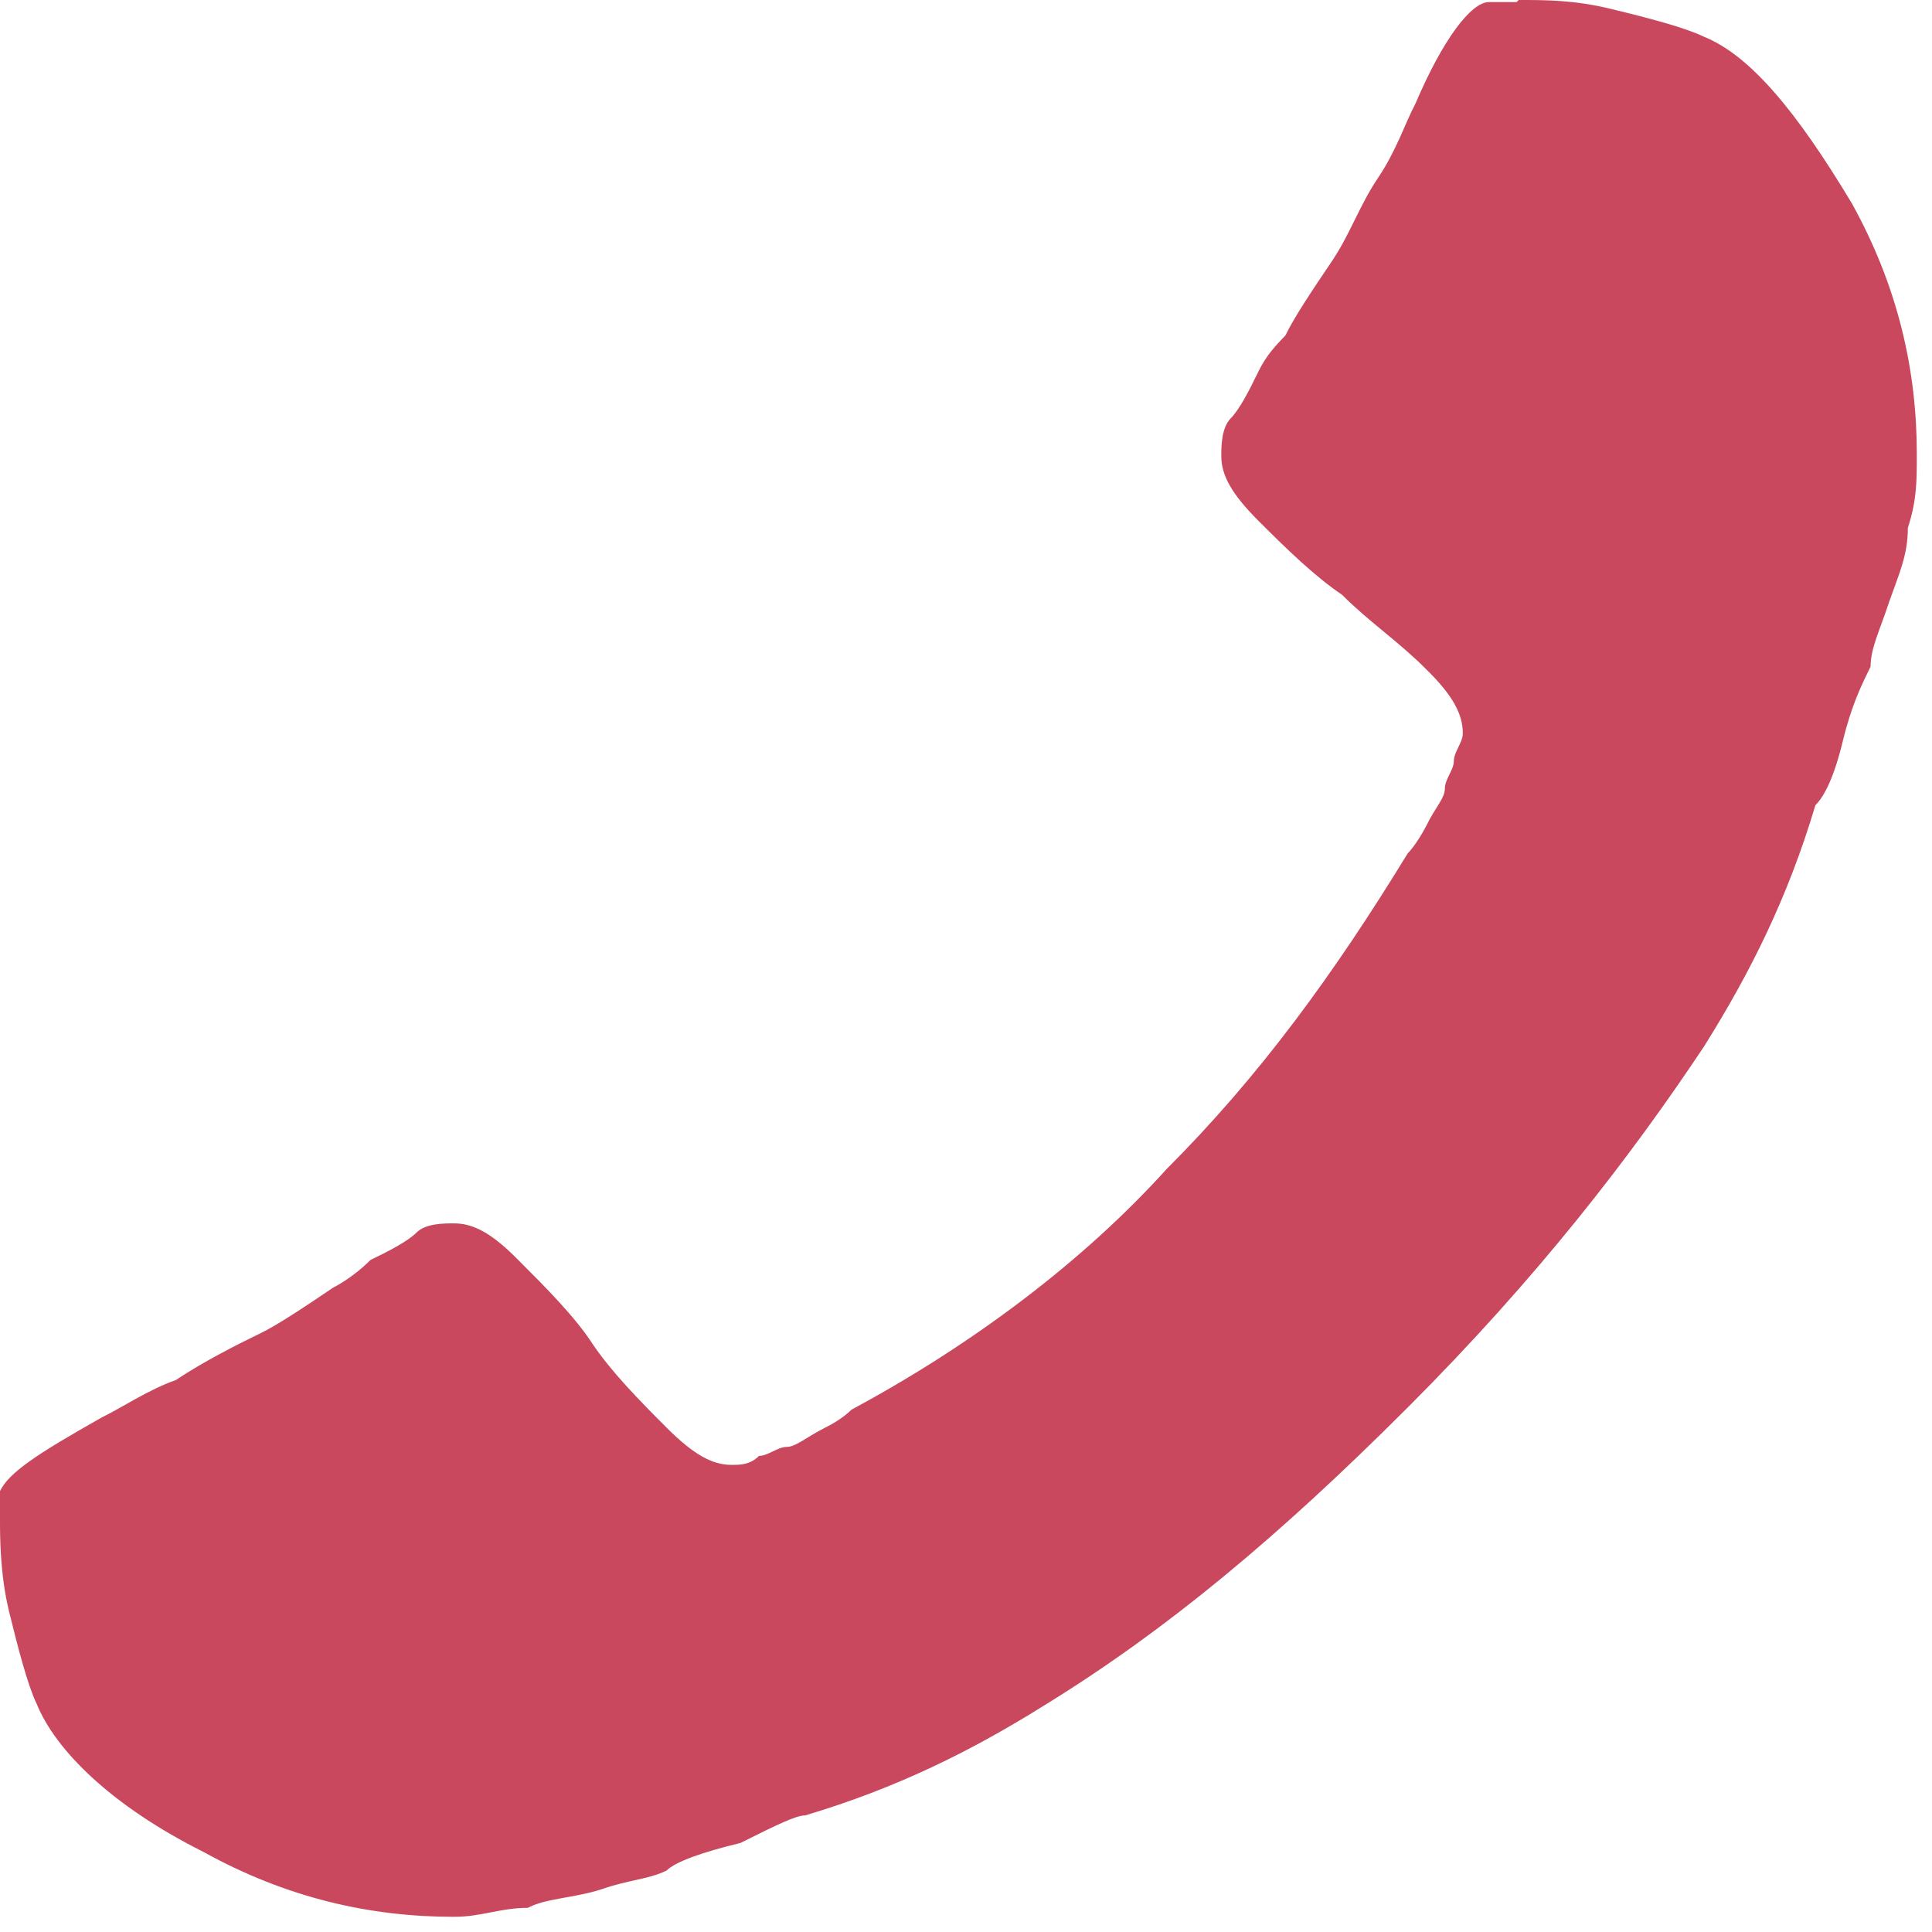
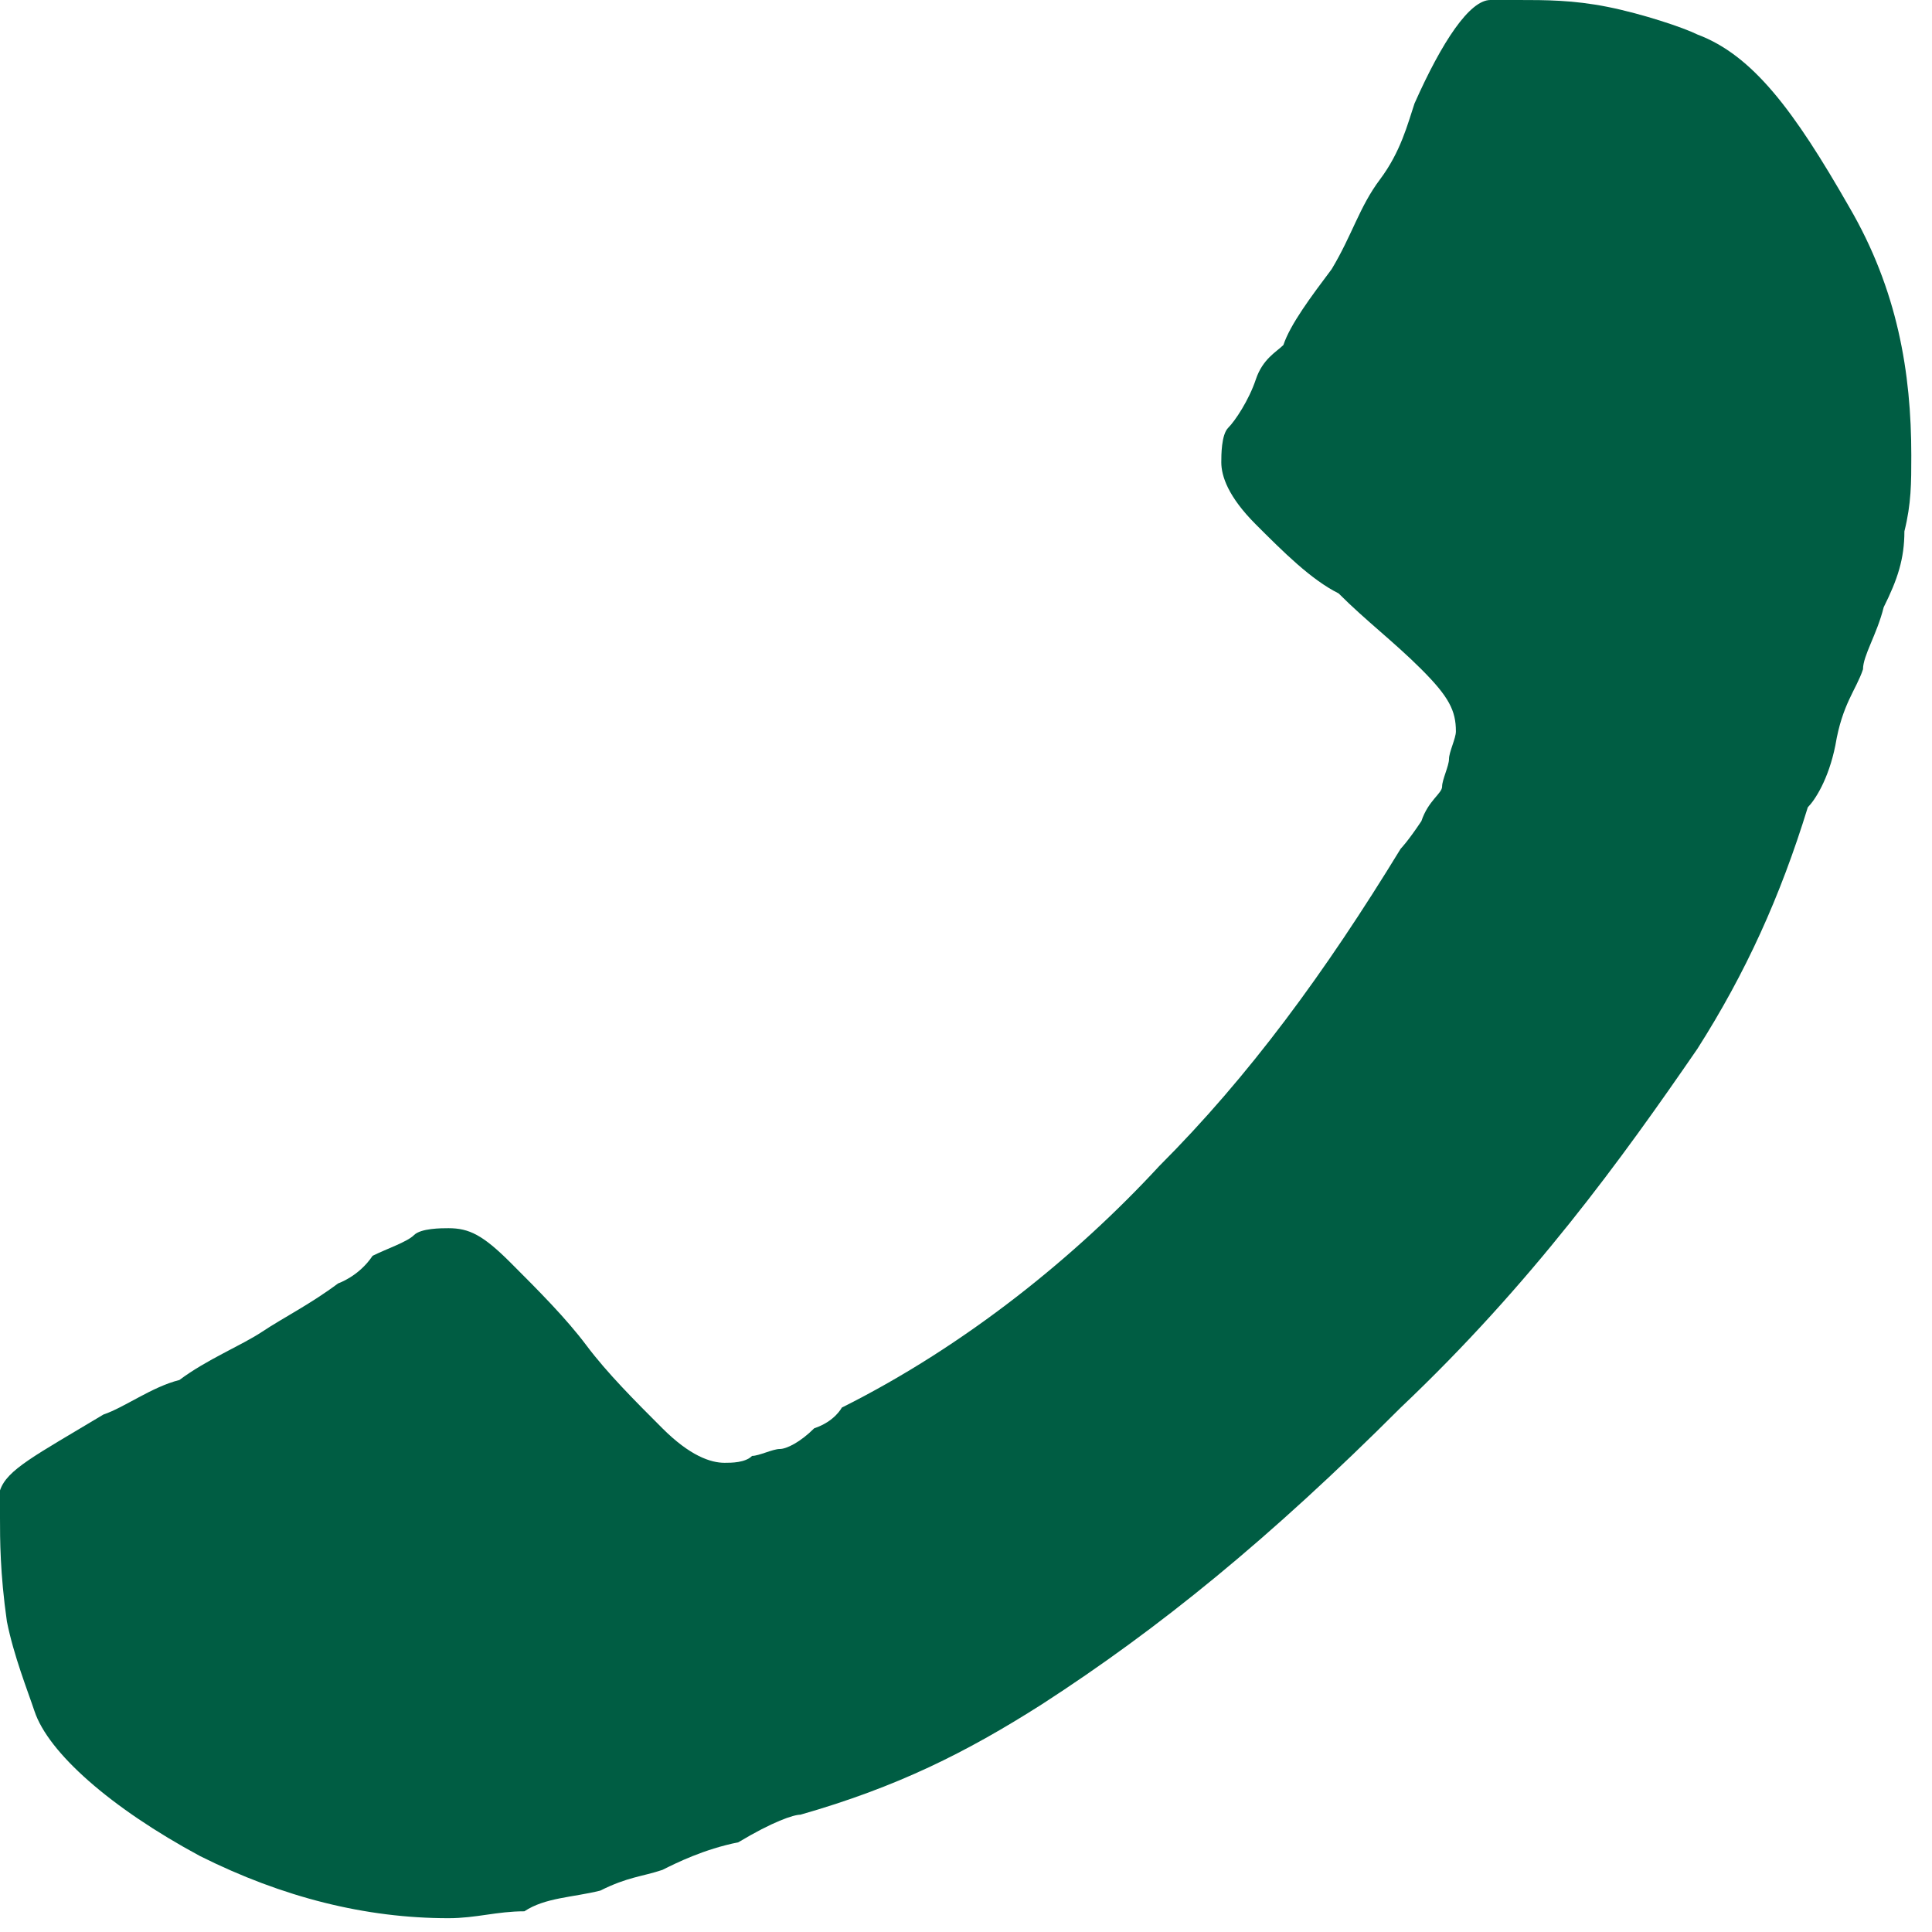
- <svg xmlns="http://www.w3.org/2000/svg" width="28" height="28" viewBox="0 0 28 28" fill="none">
-   <path d="M22.01 0C22.41 0 22.82 4.88758e-06 23.35 0.13C23.89 0.26 24.42 0.4 24.69 0.53C25.36 0.8 26.03 1.6 26.84 2.95C27.51 4.16 27.78 5.37 27.78 6.58C27.78 6.98 27.78 7.25 27.65 7.65C27.65 8.05 27.52 8.32 27.38 8.72C27.25 9.12 27.11 9.39 27.11 9.66C26.98 9.93 26.84 10.2 26.71 10.73C26.58 11.27 26.44 11.54 26.31 11.67C25.91 13.01 25.37 14.09 24.7 15.16C23.63 16.77 22.28 18.52 20.4 20.4C18.52 22.28 16.91 23.62 15.16 24.7C14.09 25.37 13.01 25.91 11.67 26.31C11.54 26.31 11.27 26.44 10.73 26.71C10.19 26.84 9.79 26.98 9.66 27.11C9.39 27.24 9.12 27.24 8.72 27.38C8.32 27.51 7.91 27.51 7.65 27.65C7.25 27.65 6.98 27.78 6.58 27.78C5.37 27.78 4.16 27.51 2.95 26.84C1.61 26.17 0.8 25.36 0.53 24.69C0.4 24.42 0.26 23.88 0.13 23.35C-2.74181e-06 22.81 0 22.28 0 22.01V21.61C0.13 21.34 0.54 21.07 1.48 20.54C1.75 20.41 2.15 20.14 2.55 20C2.95 19.73 3.49 19.46 3.76 19.33C4.03 19.2 4.43 18.93 4.83 18.66C4.83 18.66 5.1 18.53 5.37 18.26C5.64 18.13 5.91 17.99 6.04 17.86C6.17 17.73 6.44 17.73 6.58 17.73C6.85 17.73 7.12 17.86 7.52 18.27C7.92 18.67 8.33 19.08 8.59 19.48C8.86 19.88 9.26 20.29 9.66 20.69C10.06 21.09 10.33 21.23 10.6 21.23C10.73 21.23 10.87 21.23 11 21.1C11.13 21.1 11.27 20.97 11.4 20.97C11.53 20.97 11.67 20.84 11.94 20.7C12.21 20.57 12.34 20.43 12.34 20.43C14.09 19.49 15.7 18.28 16.91 16.94C18.25 15.6 19.33 14.12 20.4 12.37C20.4 12.37 20.53 12.24 20.67 11.97C20.8 11.7 20.94 11.57 20.94 11.43C20.94 11.29 21.07 11.16 21.07 11.03C21.07 10.9 21.2 10.76 21.2 10.63C21.2 10.36 21.07 10.09 20.66 9.69C20.26 9.29 19.85 9.02 19.45 8.62C19.05 8.35 18.64 7.95 18.24 7.55C17.84 7.15 17.7 6.88 17.7 6.61C17.7 6.48 17.7 6.21 17.83 6.07C17.96 5.94 18.1 5.67 18.23 5.4C18.36 5.13 18.5 5 18.63 4.86C18.76 4.59 19.03 4.19 19.3 3.79C19.57 3.39 19.7 2.98 19.97 2.58C20.24 2.18 20.37 1.77 20.51 1.51C20.91 0.57 21.32 0.03 21.58 0.03H21.98L22.01 0Z" fill="#CA485D" />
+ <svg xmlns="http://www.w3.org/2000/svg" version="1.1" id="圖層_1" x="0px" y="0px" viewBox="0 0 28 28" style="enable-background:new 0 0 28 28;" xml:space="preserve">
+   <style type="text/css">
+ 	.st0{fill:#005D43;}
+ </style>
+   <path class="st0" d="M22,0c0.4,0,0.8,0,1.3,0.1c0.5,0.1,1.1,0.3,1.3,0.4C25.4,0.8,26,1.6,26.8,3c0.7,1.2,0.9,2.4,0.9,3.6  c0,0.4,0,0.7-0.1,1.1c0,0.4-0.1,0.7-0.3,1.1c-0.1,0.4-0.3,0.7-0.3,0.9c-0.1,0.3-0.3,0.5-0.4,1.1c-0.1,0.5-0.3,0.8-0.4,0.9  c-0.4,1.3-0.9,2.4-1.6,3.5c-1.1,1.6-2.4,3.4-4.3,5.2c-1.9,1.9-3.5,3.2-5.2,4.3c-1.1,0.7-2.1,1.2-3.5,1.6c-0.1,0-0.4,0.1-0.9,0.4  c-0.5,0.1-0.9,0.3-1.1,0.4c-0.3,0.1-0.5,0.1-0.9,0.3c-0.4,0.1-0.8,0.1-1.1,0.3c-0.4,0-0.7,0.1-1.1,0.1c-1.2,0-2.4-0.3-3.6-0.9  c-1.3-0.7-2.2-1.5-2.4-2.1c-0.1-0.3-0.3-0.8-0.4-1.3C0,22.8,0,22.3,0,22v-0.4c0.1-0.3,0.5-0.5,1.5-1.1c0.3-0.1,0.7-0.4,1.1-0.5  c0.4-0.3,0.9-0.5,1.2-0.7s0.7-0.4,1.1-0.7c0,0,0.3-0.1,0.5-0.4C5.6,18.1,5.9,18,6,17.9c0.1-0.1,0.4-0.1,0.5-0.1  c0.3,0,0.5,0.1,0.9,0.5c0.4,0.4,0.8,0.8,1.1,1.2c0.3,0.4,0.7,0.8,1.1,1.2c0.4,0.4,0.7,0.5,0.9,0.5c0.1,0,0.3,0,0.4-0.1  c0.1,0,0.3-0.1,0.4-0.1c0.1,0,0.3-0.1,0.5-0.3c0.3-0.1,0.4-0.3,0.4-0.3c1.8-0.9,3.4-2.2,4.6-3.5c1.3-1.3,2.4-2.8,3.5-4.6  c0,0,0.1-0.1,0.3-0.4c0.1-0.3,0.3-0.4,0.3-0.5c0-0.1,0.1-0.3,0.1-0.4s0.1-0.3,0.1-0.4c0-0.3-0.1-0.5-0.5-0.9  c-0.4-0.4-0.8-0.7-1.2-1.1C19,8.4,18.6,8,18.2,7.6c-0.4-0.4-0.5-0.7-0.5-0.9c0-0.1,0-0.4,0.1-0.5c0.1-0.1,0.3-0.4,0.4-0.7  c0.1-0.3,0.3-0.4,0.4-0.5c0.1-0.3,0.4-0.7,0.7-1.1C19.6,3.4,19.7,3,20,2.6c0.3-0.4,0.4-0.8,0.5-1.1C20.9,0.6,21.3,0,21.6,0L22,0  L22,0z" />
</svg>
